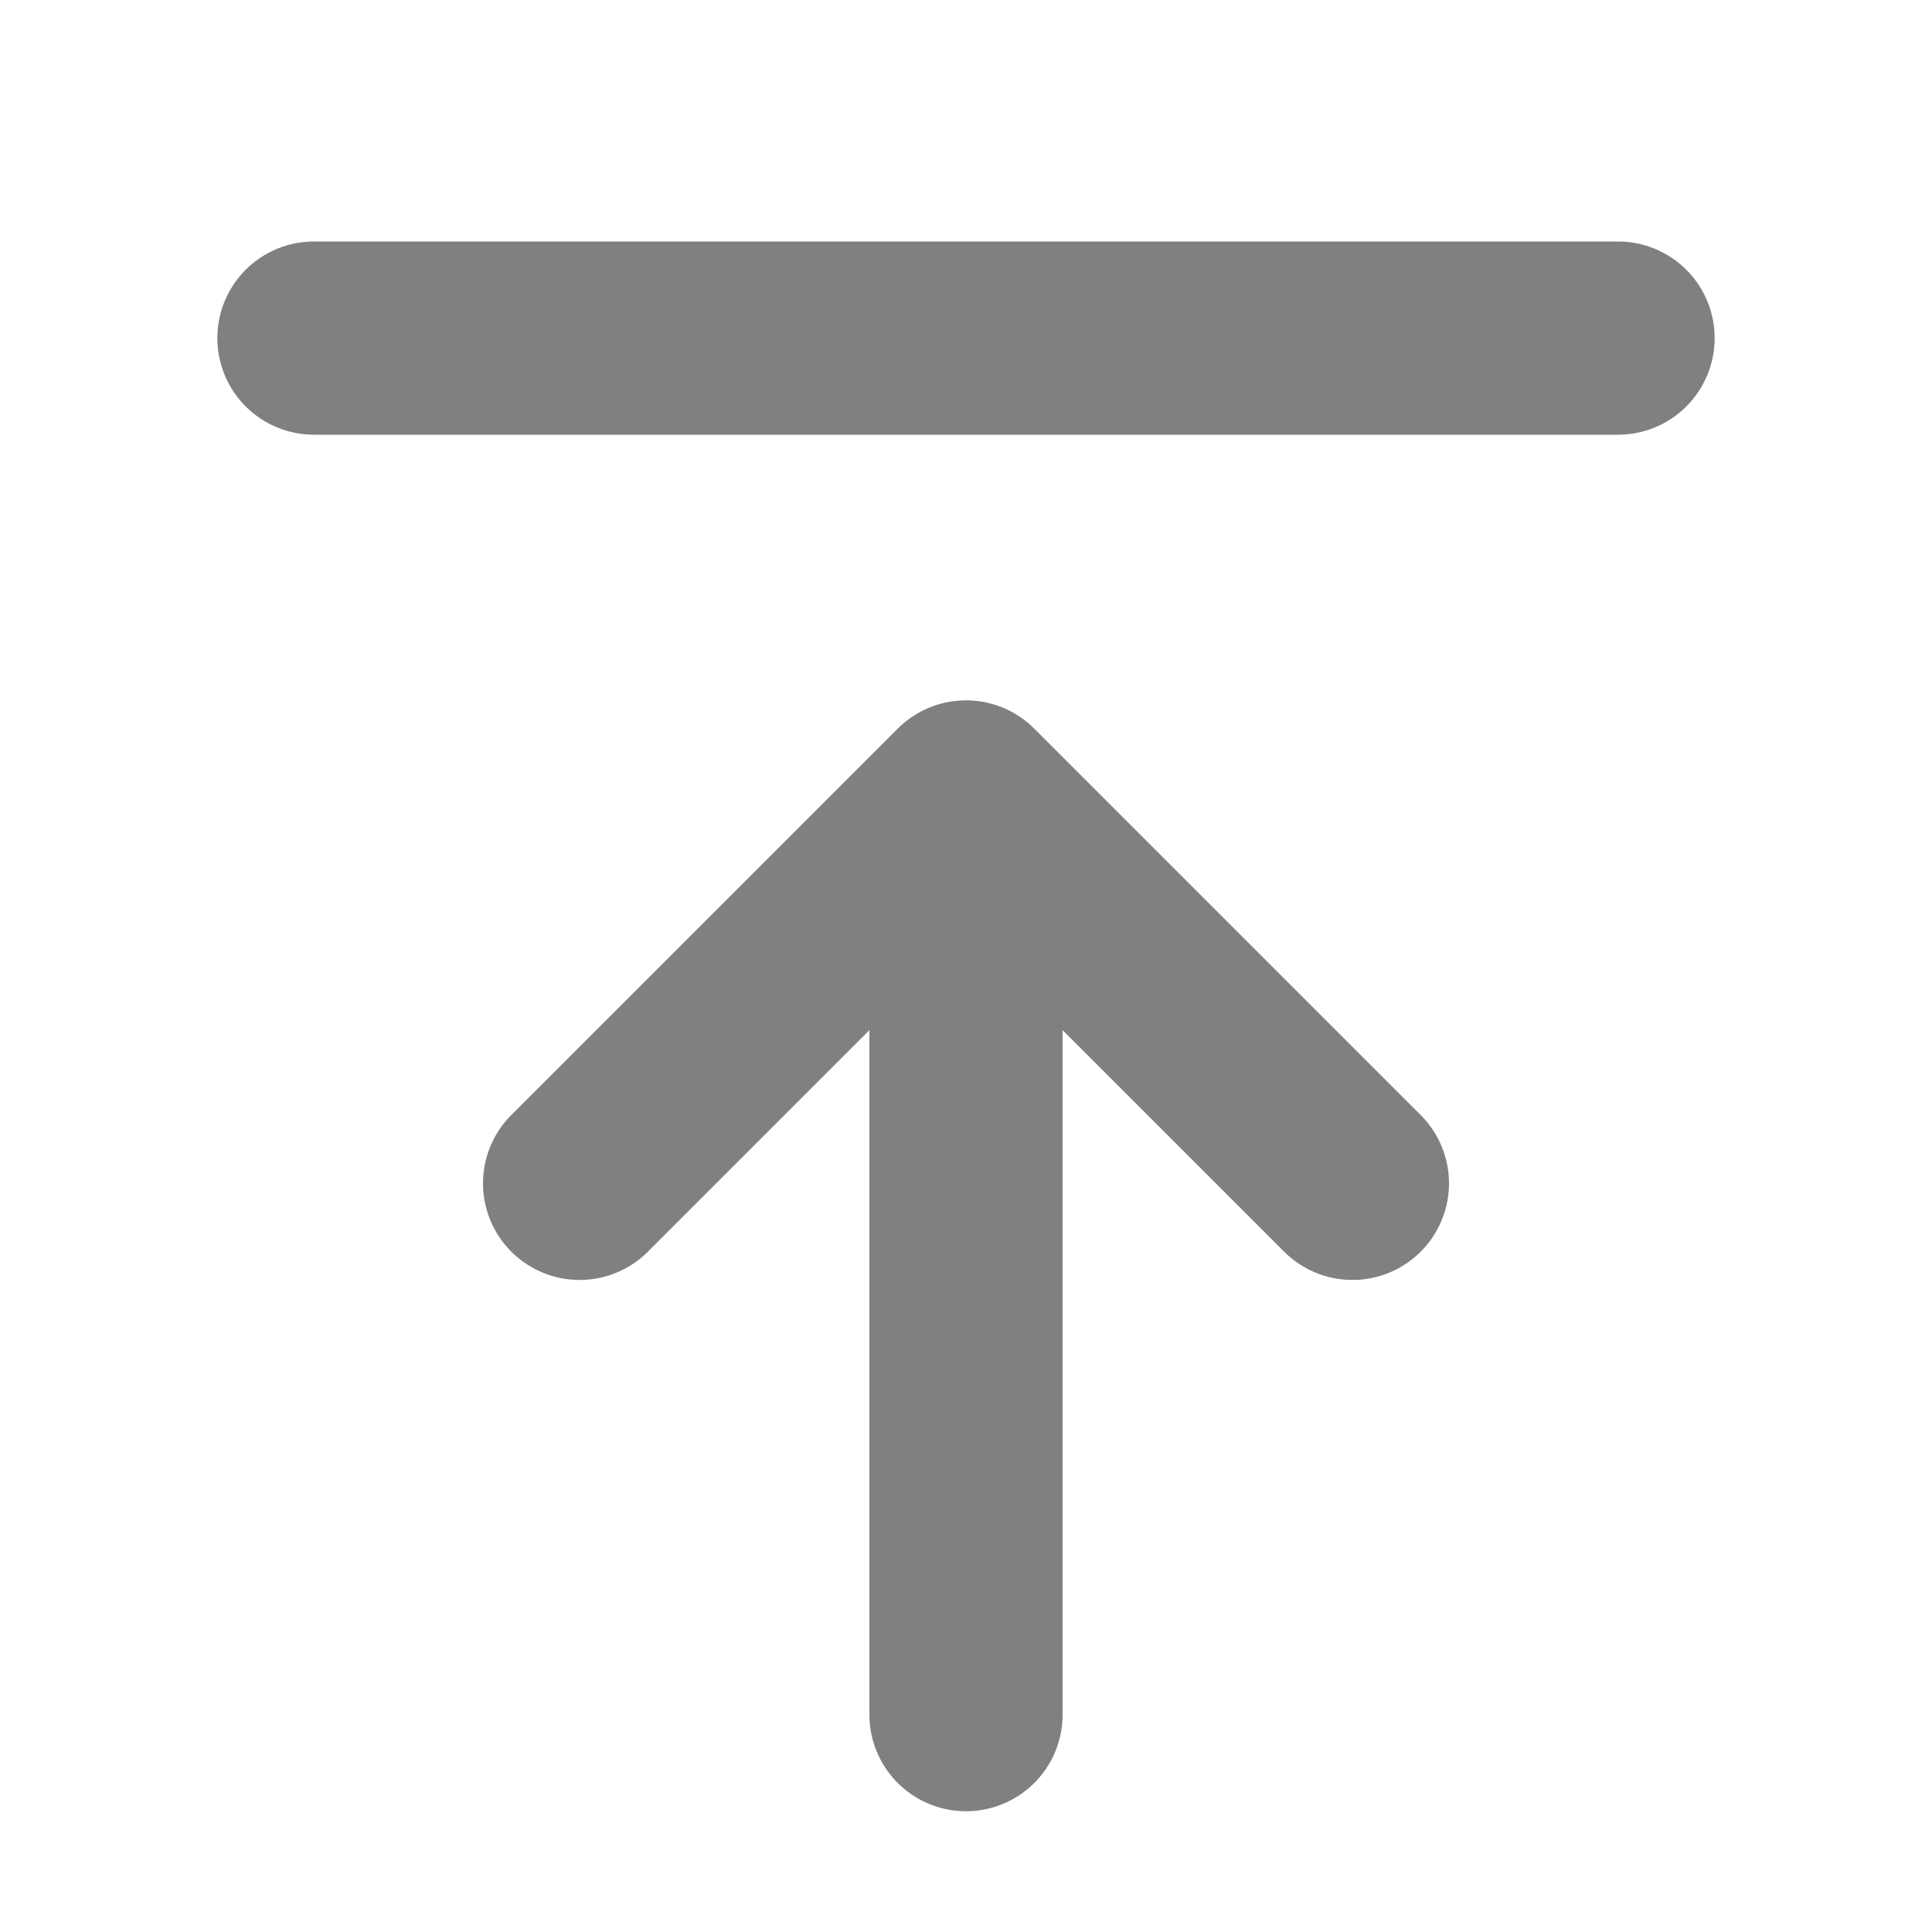
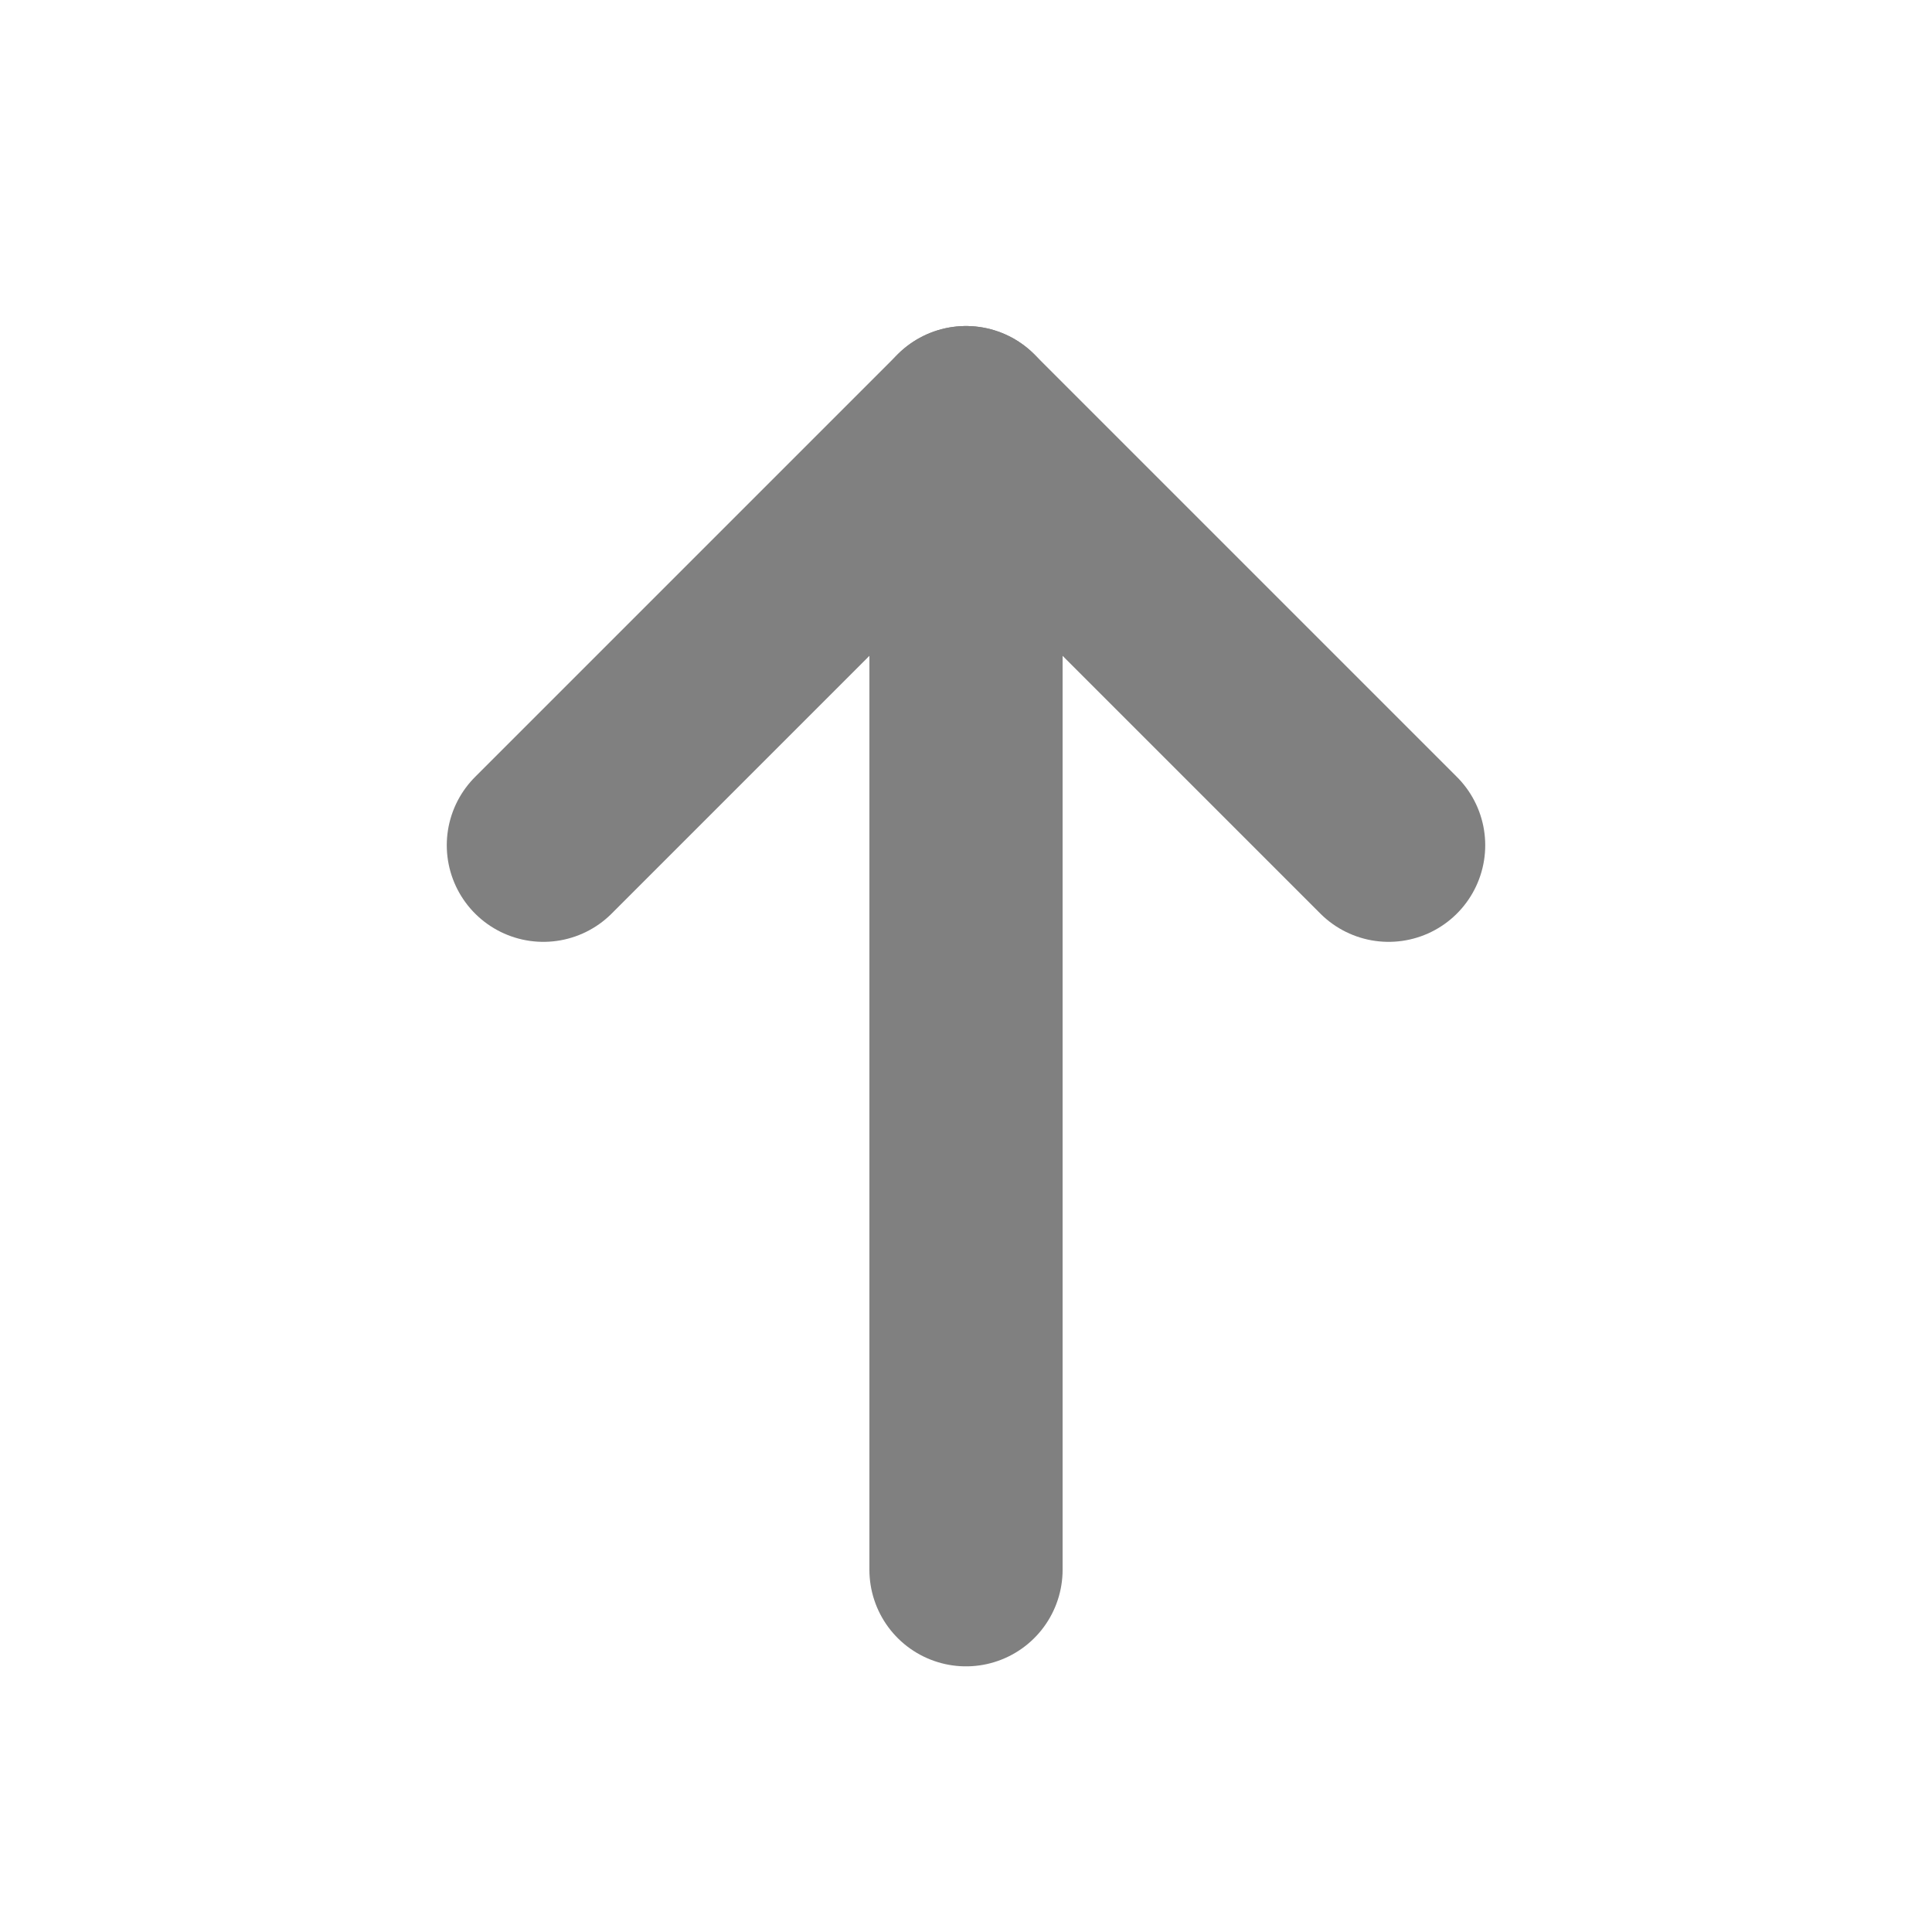
<svg xmlns="http://www.w3.org/2000/svg" viewBox="0 0 16 16" fill="none" stroke="gray" stroke-width="1.6" stroke-linecap="round" stroke-linejoin="round">
-   <path d="M8 14.2V6.8" />
-   <path d="M4.8 9.8 8 6.6l3.2 3.2" />
-   <path d="M2.6 2.8h10.8" />
+   <path d="M 8,13 V 3.5" />
+   <path d="M 4.5,7 8,3.5 11.5,7" />
</svg>
